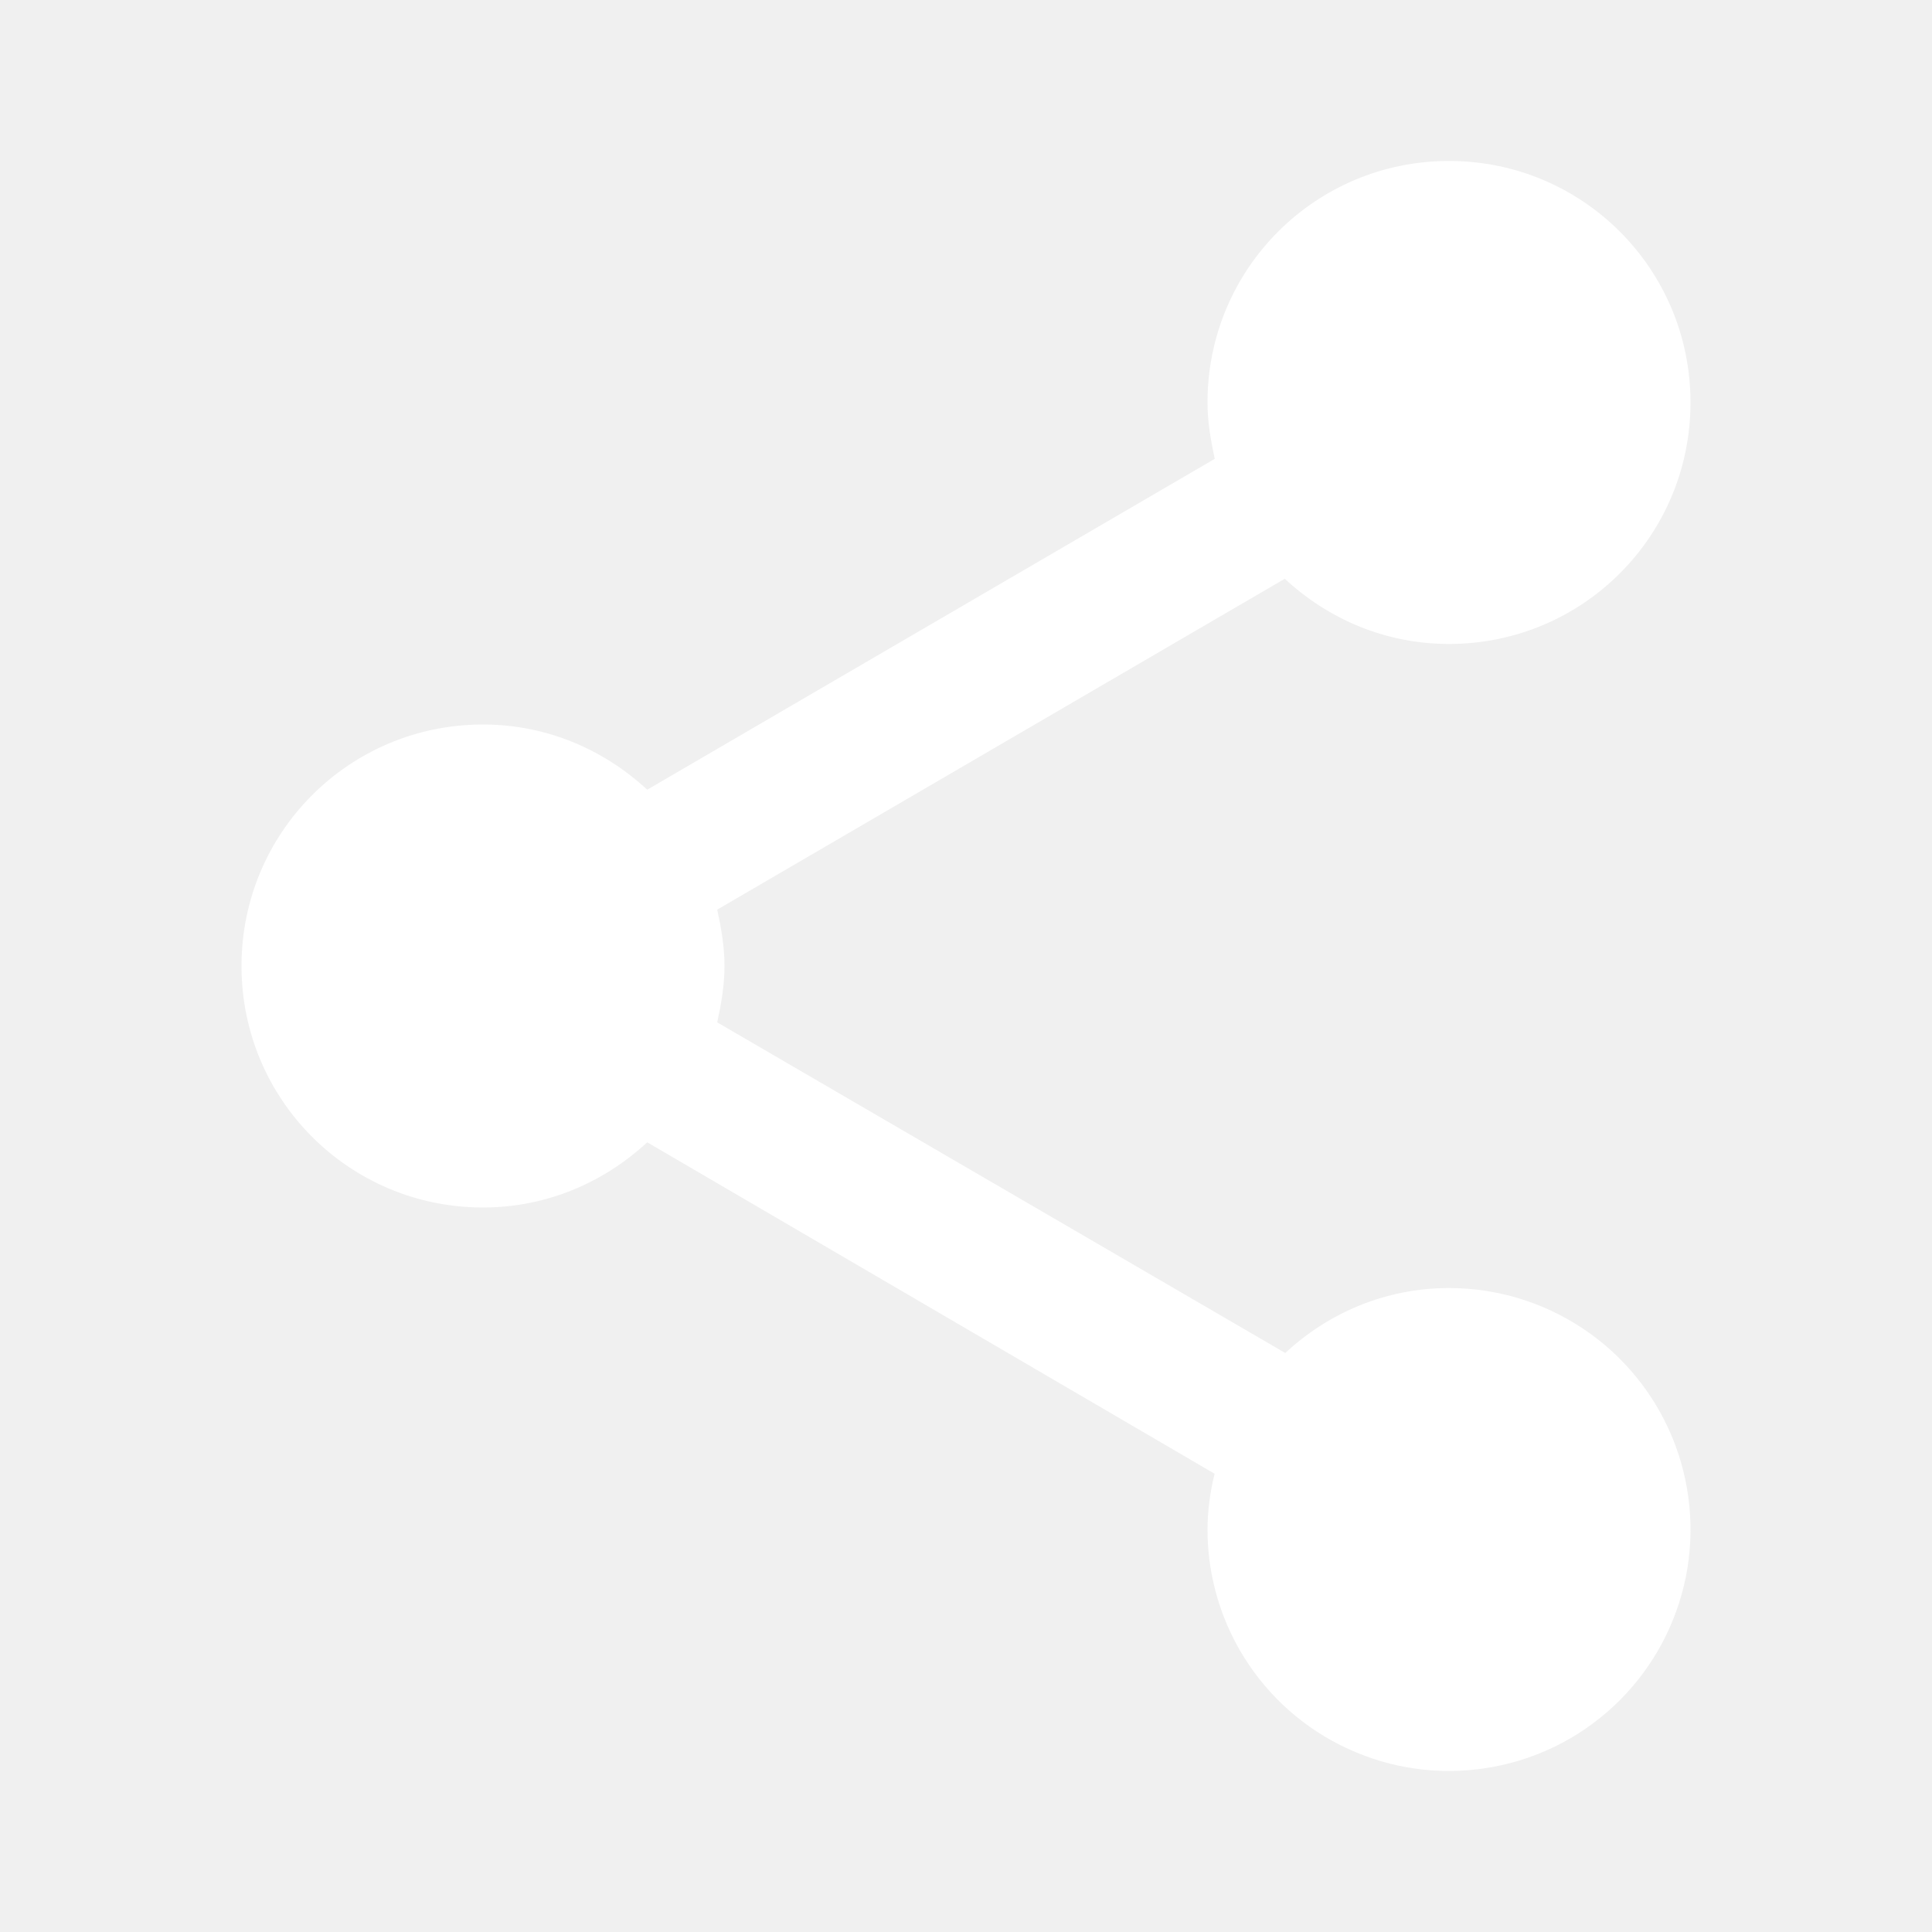
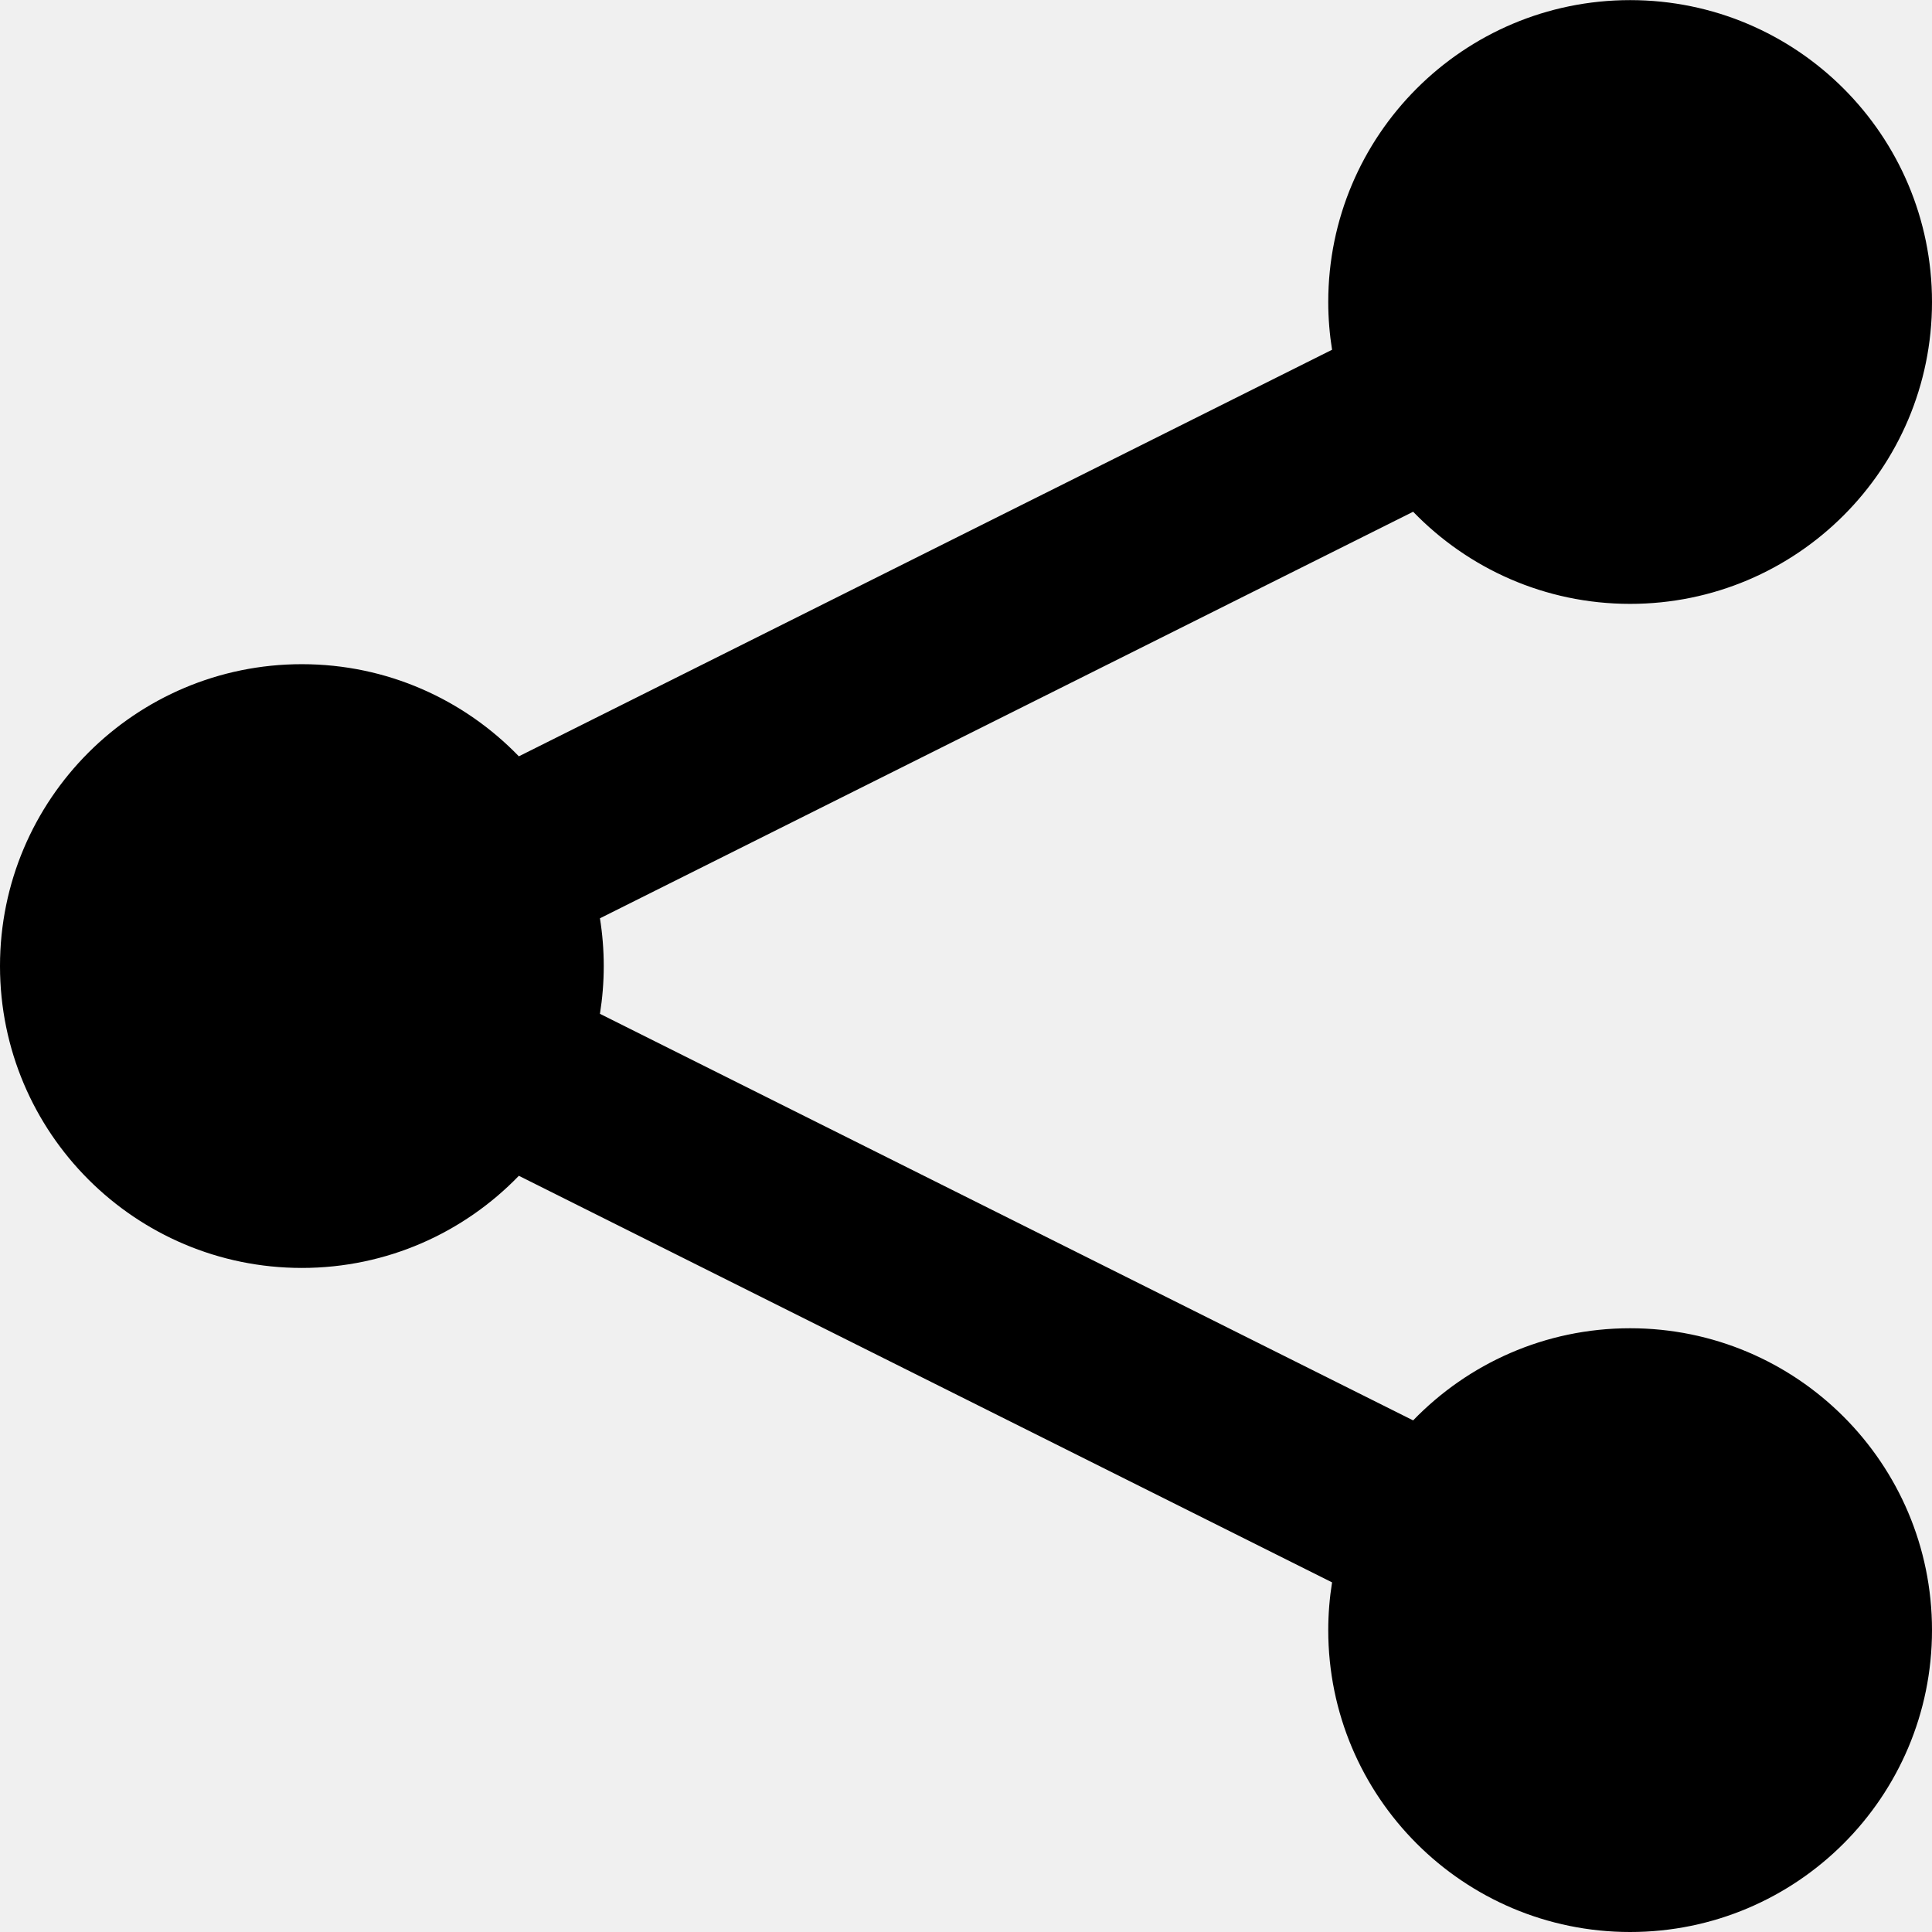
- <svg xmlns="http://www.w3.org/2000/svg" width="16" height="16" viewBox="0 0 16 16" fill="none">
-   <path d="M12 10.667C11.475 10.667 11 10.873 10.644 11.205L5.94 8.467C5.973 8.313 6 8.16 6 8C6 7.84 5.973 7.687 5.94 7.533L10.64 4.793C11 5.127 11.473 5.333 12 5.333C13.107 5.333 14 4.44 14 3.333C14 2.227 13.107 1.333 12 1.333C10.893 1.333 10 2.227 10 3.333C10 3.493 10.027 3.647 10.06 3.8L5.36 6.54C5 6.207 4.527 6 4 6C2.893 6 2 6.893 2 8C2 9.107 2.893 10 4 10C4.527 10 5 9.793 5.36 9.46L10.059 12.205C10.021 12.356 10.001 12.511 10 12.667C10 13.062 10.117 13.449 10.337 13.778C10.557 14.107 10.869 14.363 11.235 14.514C11.6 14.666 12.002 14.705 12.39 14.628C12.778 14.551 13.134 14.361 13.414 14.081C13.694 13.801 13.884 13.445 13.962 13.057C14.039 12.669 13.999 12.267 13.848 11.901C13.696 11.536 13.44 11.223 13.111 11.004C12.782 10.784 12.396 10.667 12 10.667Z" fill="white" />
+ <svg xmlns="http://www.w3.org/2000/svg" version="1.1" width="32" height="32" viewBox="0 0 32 32">
+   <path d="M27 22c-1.411 0-2.685 0.586-3.594 1.526l-13.469-6.734c0.041-0.258 0.063-0.522 0.063-0.791s-0.022-0.534-0.063-0.791l13.469-6.734c0.909 0.94 2.183 1.526 3.594 1.526 2.761 0 5-2.239 5-5s-2.239-5-5-5-5 2.239-5 5c0 0.269 0.022 0.534 0.063 0.791l-13.469 6.734c-0.909-0.94-2.183-1.526-3.594-1.526-2.761 0-5 2.239-5 5s2.239 5 5 5c1.411 0 2.685-0.586 3.594-1.526l13.469 6.734c-0.041 0.258-0.063 0.522-0.063 0.791 0 2.761 2.239 5 5 5s5-2.239 5-5c0-2.761-2.239-5-5-5z" />
</svg>
